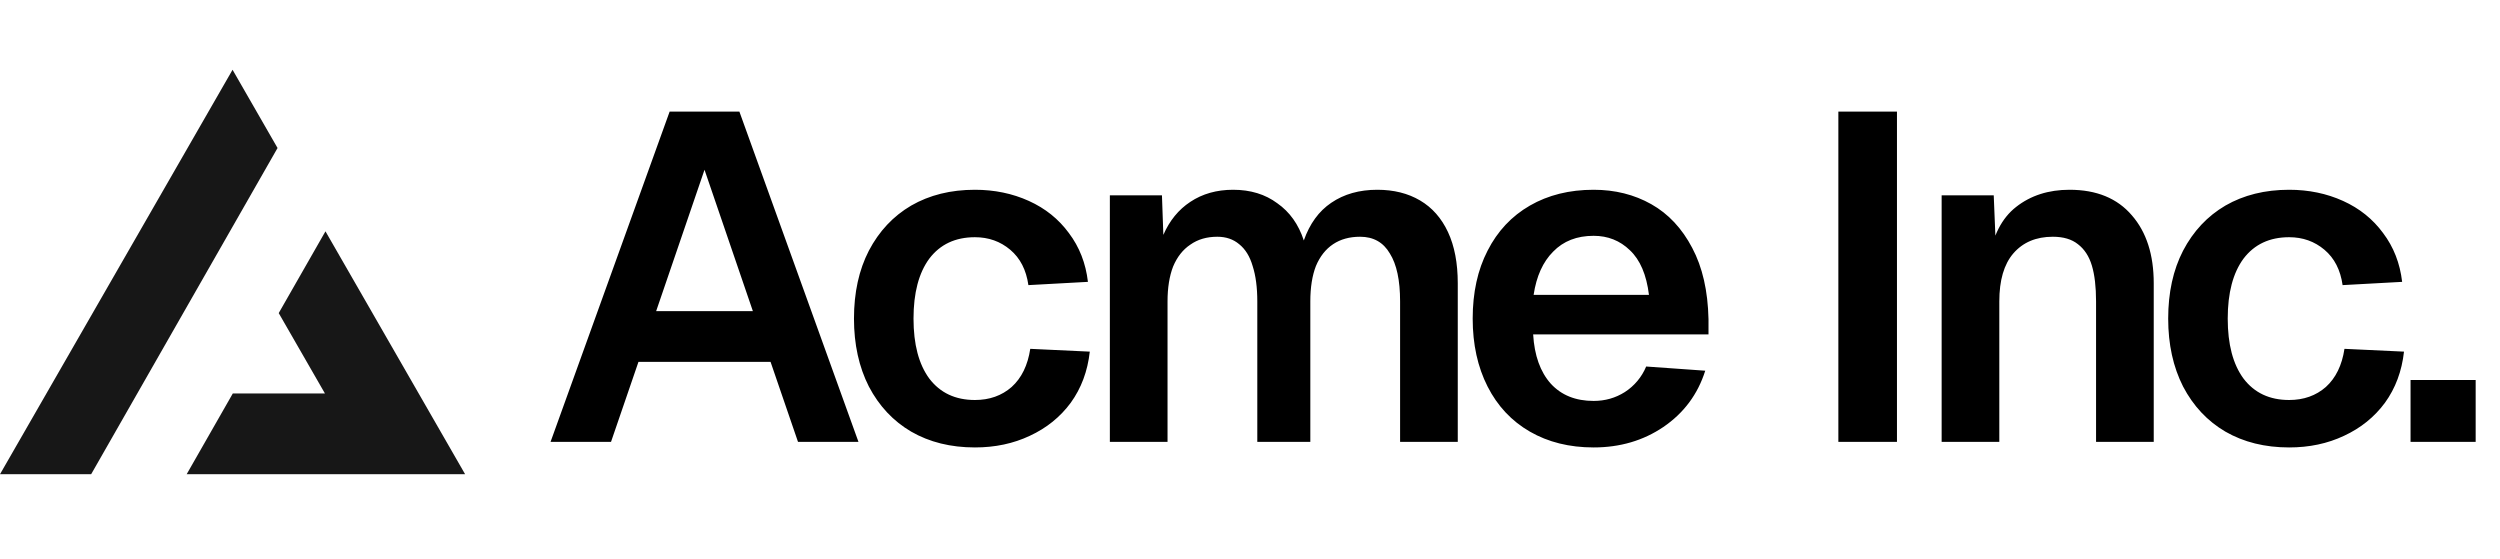
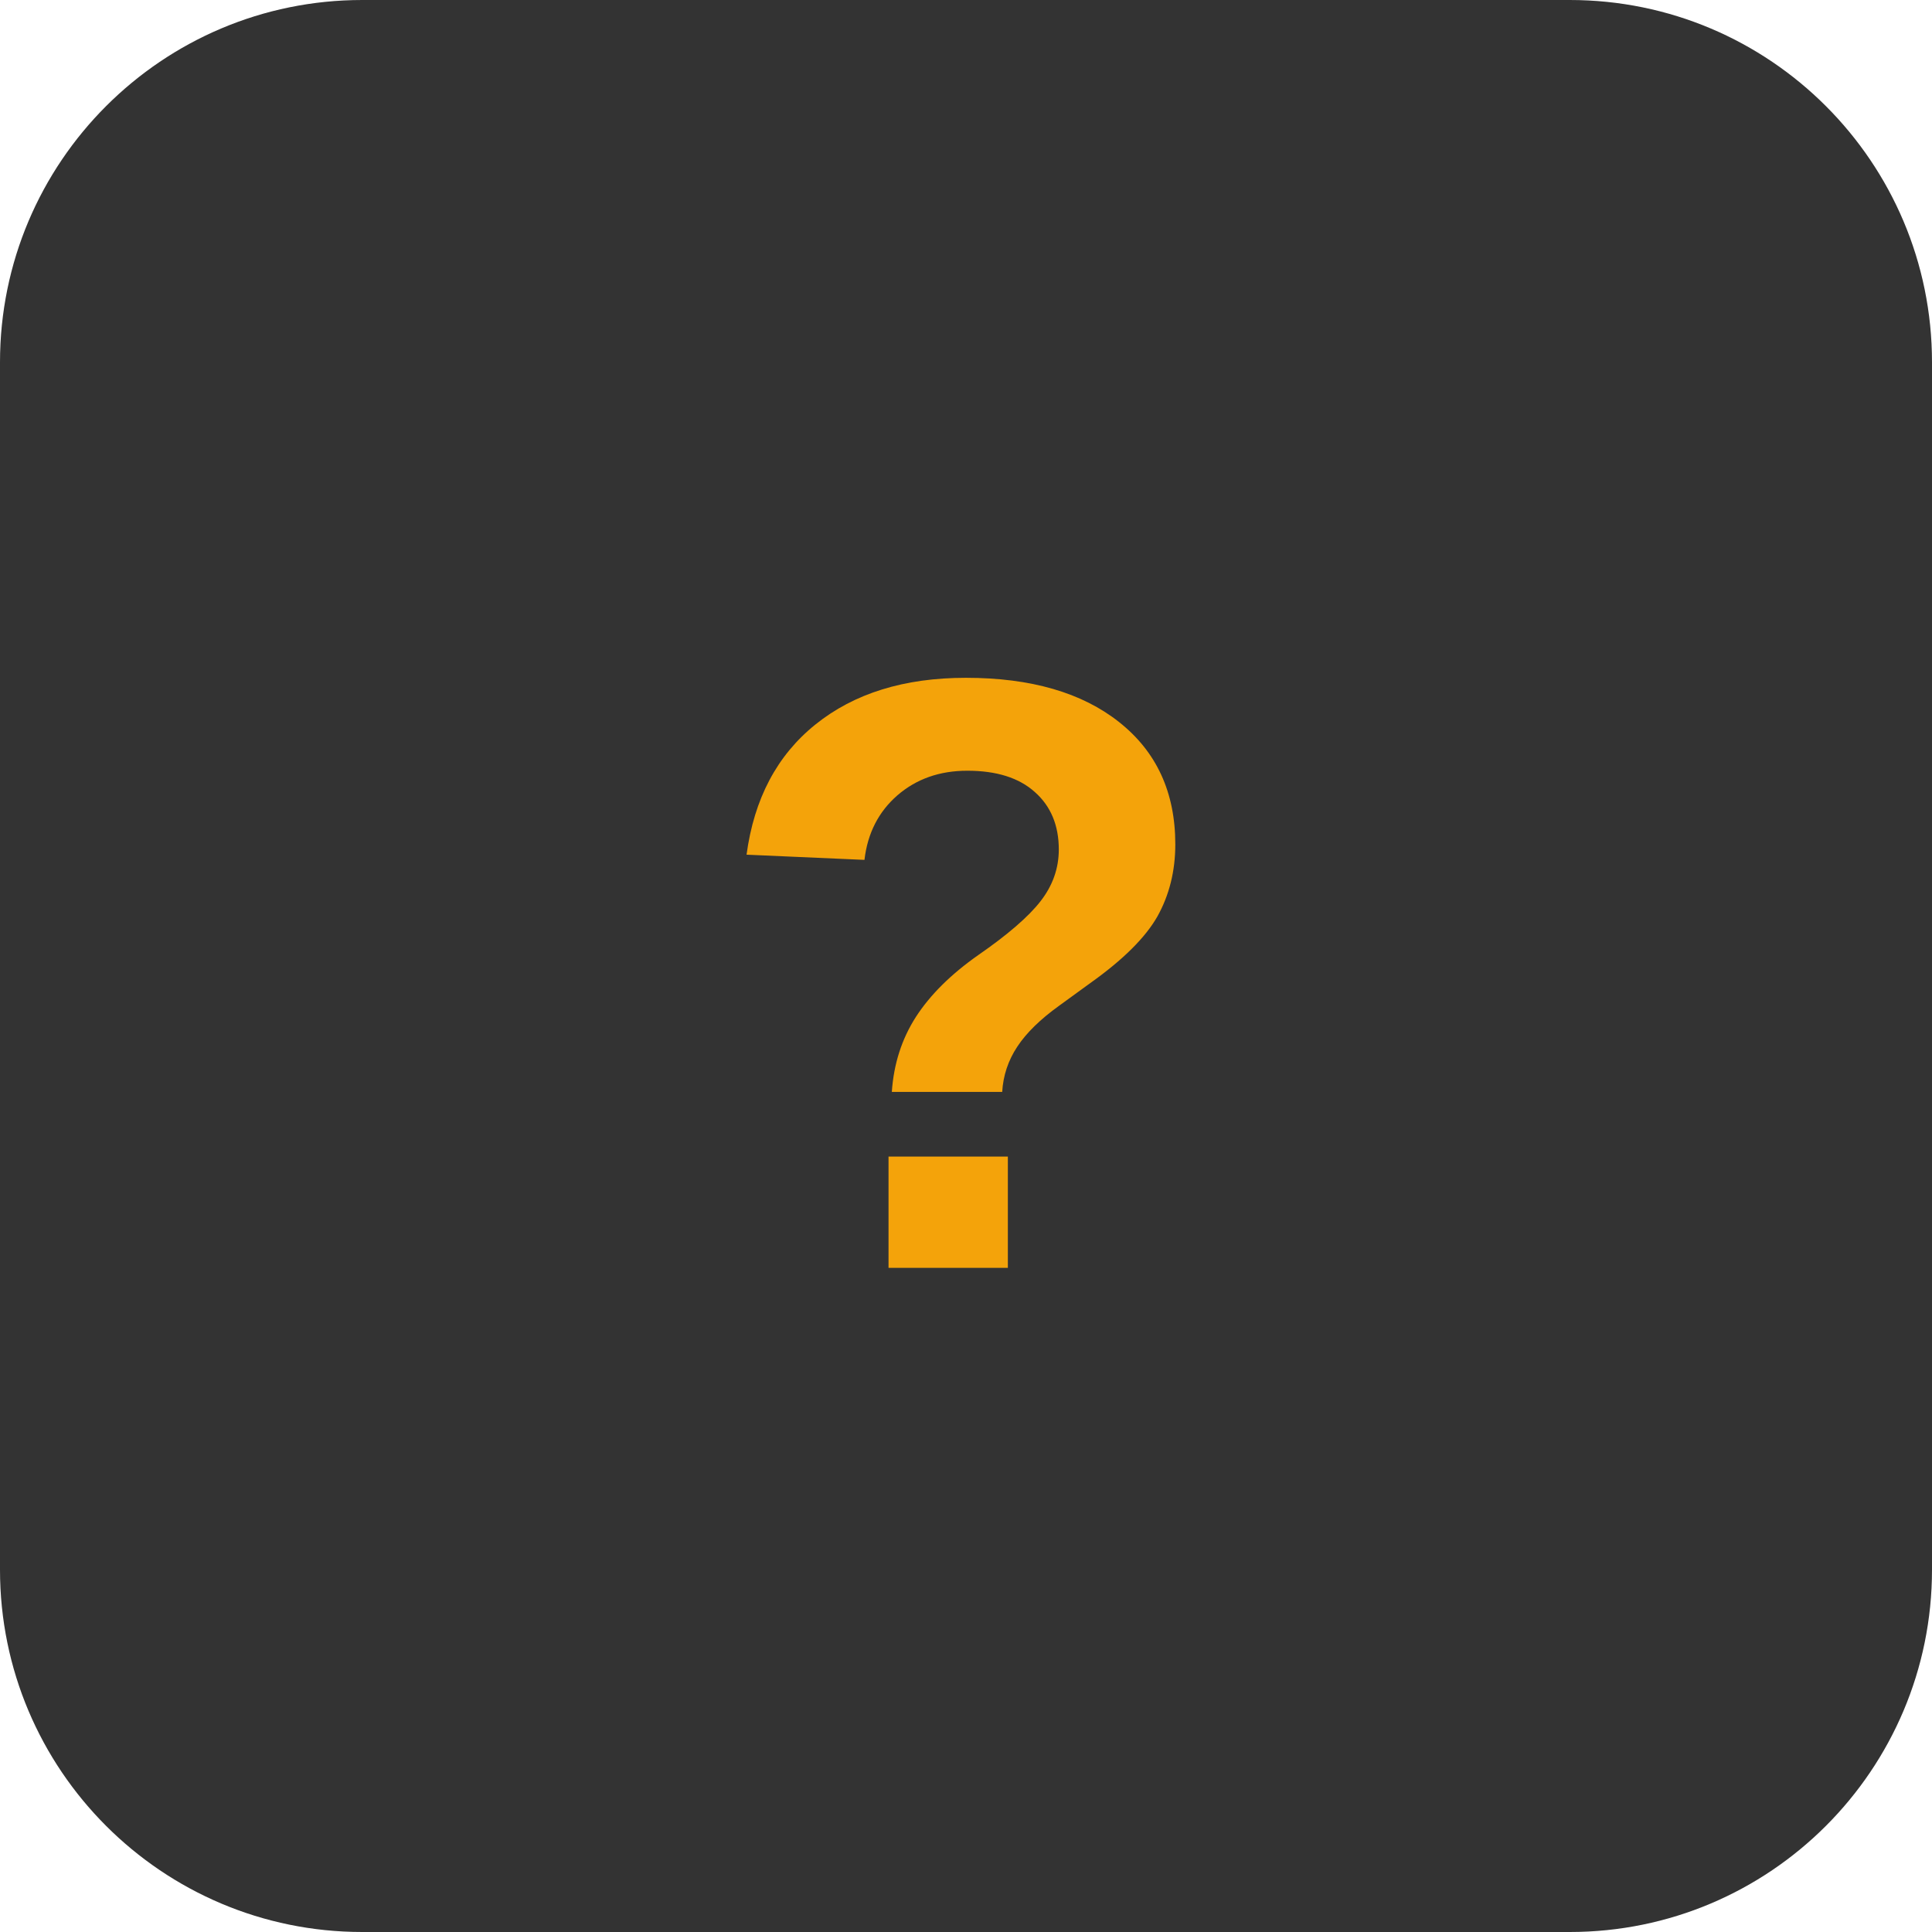
- <svg xmlns="http://www.w3.org/2000/svg" width="215" height="48" fill="none">
-   <path fill="#000" d="M57.588 9.6h6L73.828 38h-5.2l-2.36-6.88h-11.36L52.548 38h-5.2l10.24-28.4Zm7.16 17.16-4.16-12.16-4.16 12.16h8.32Zm23.694-2.24c-.186-1.307-.706-2.32-1.56-3.04-.853-.72-1.866-1.08-3.04-1.08-1.68 0-2.986.613-3.92 1.84-.906 1.227-1.36 2.947-1.36 5.16s.454 3.933 1.36 5.16c.934 1.227 2.24 1.84 3.92 1.84 1.254 0 2.307-.373 3.16-1.12.854-.773 1.387-1.867 1.6-3.28l5.12.24c-.186 1.68-.733 3.147-1.64 4.4-.906 1.227-2.08 2.173-3.52 2.84-1.413.667-2.986 1-4.72 1-2.08 0-3.906-.453-5.48-1.36-1.546-.907-2.76-2.2-3.64-3.88-.853-1.68-1.28-3.627-1.28-5.84 0-2.24.427-4.187 1.28-5.84.88-1.68 2.094-2.973 3.64-3.88 1.574-.907 3.4-1.36 5.48-1.36 1.68 0 3.227.32 4.64.96 1.414.64 2.56 1.56 3.44 2.76.907 1.2 1.454 2.6 1.64 4.2l-5.12.28Zm11.486-7.72.12 3.4c.534-1.227 1.307-2.173 2.32-2.84 1.04-.693 2.267-1.04 3.68-1.04 1.494 0 2.76.387 3.8 1.16 1.067.747 1.827 1.813 2.28 3.2.507-1.44 1.294-2.52 2.36-3.24 1.094-.747 2.414-1.12 3.96-1.12 1.414 0 2.64.307 3.68.92s1.84 1.52 2.4 2.72c.56 1.2.84 2.667.84 4.4V38h-4.96V25.92c0-1.813-.293-3.187-.88-4.12-.56-.96-1.413-1.44-2.56-1.44-.906 0-1.68.213-2.32.64-.64.427-1.133 1.053-1.48 1.88-.32.827-.48 1.84-.48 3.04V38h-4.56V25.92c0-1.2-.133-2.213-.4-3.04-.24-.827-.626-1.453-1.16-1.88-.506-.427-1.133-.64-1.88-.64-.906 0-1.68.227-2.32.68-.64.427-1.133 1.053-1.48 1.88-.32.827-.48 1.827-.48 3V38h-4.96V16.8h4.48Zm26.723 10.6c0-2.24.427-4.187 1.28-5.84.854-1.68 2.067-2.973 3.64-3.88 1.574-.907 3.4-1.36 5.48-1.36 1.84 0 3.494.413 4.96 1.24 1.467.827 2.64 2.08 3.52 3.76.88 1.653 1.347 3.693 1.4 6.12v1.32h-15.08c.107 1.813.614 3.227 1.52 4.24.907.987 2.134 1.48 3.68 1.48.987 0 1.88-.253 2.68-.76a4.803 4.803 0 0 0 1.84-2.2l5.08.36c-.64 2.027-1.84 3.64-3.6 4.84-1.733 1.173-3.733 1.76-6 1.76-2.08 0-3.906-.453-5.48-1.36-1.573-.907-2.786-2.2-3.64-3.88-.853-1.68-1.28-3.627-1.28-5.84Zm15.16-2.04c-.213-1.733-.76-3.013-1.64-3.84-.853-.827-1.893-1.24-3.12-1.24-1.44 0-2.6.453-3.48 1.36-.88.88-1.44 2.12-1.68 3.72h9.92ZM163.139 9.6V38h-5.04V9.6h5.04Zm8.322 7.2.24 5.88-.64-.36c.32-2.053 1.094-3.56 2.32-4.52 1.254-.987 2.787-1.48 4.6-1.48 2.32 0 4.107.733 5.36 2.2 1.254 1.44 1.88 3.387 1.88 5.84V38h-4.96V25.92c0-1.253-.12-2.28-.36-3.08-.24-.8-.64-1.413-1.2-1.84-.533-.427-1.253-.64-2.16-.64-1.44 0-2.573.48-3.4 1.44-.8.933-1.2 2.307-1.2 4.12V38h-4.96V16.8h4.48Zm30.003 7.72c-.186-1.307-.706-2.32-1.56-3.04-.853-.72-1.866-1.08-3.04-1.08-1.68 0-2.986.613-3.92 1.84-.906 1.227-1.36 2.947-1.36 5.16s.454 3.933 1.36 5.16c.934 1.227 2.24 1.84 3.92 1.84 1.254 0 2.307-.373 3.16-1.12.854-.773 1.387-1.867 1.6-3.28l5.12.24c-.186 1.68-.733 3.147-1.64 4.4-.906 1.227-2.08 2.173-3.52 2.84-1.413.667-2.986 1-4.72 1-2.08 0-3.906-.453-5.48-1.36-1.546-.907-2.76-2.2-3.64-3.88-.853-1.68-1.28-3.627-1.28-5.84 0-2.24.427-4.187 1.28-5.84.88-1.68 2.094-2.973 3.64-3.88 1.574-.907 3.4-1.36 5.48-1.36 1.68 0 3.227.32 4.64.96 1.414.64 2.56 1.56 3.44 2.76.907 1.2 1.454 2.6 1.64 4.2l-5.12.28Zm11.443 8.16V38h-5.6v-5.32h5.6Z" />
-   <path fill="#171717" fill-rule="evenodd" d="m7.839 40.783 16.03-28.054L20 6 0 40.783h7.839Zm8.214 0H40L27.99 19.894l-4.02 7.032 3.976 6.914H20.02l-3.967 6.943Z" clip-rule="evenodd" />
+ <svg xmlns="http://www.w3.org/2000/svg" width="64" height="64" viewBox="0 0 64 64">
+   <rect width="64" height="64" rx="12" fill="#333" />
+   <text x="32" y="42" text-anchor="middle" font-family="Arial" font-size="28" font-weight="bold" fill="#f4a30a">?</text>
</svg>
